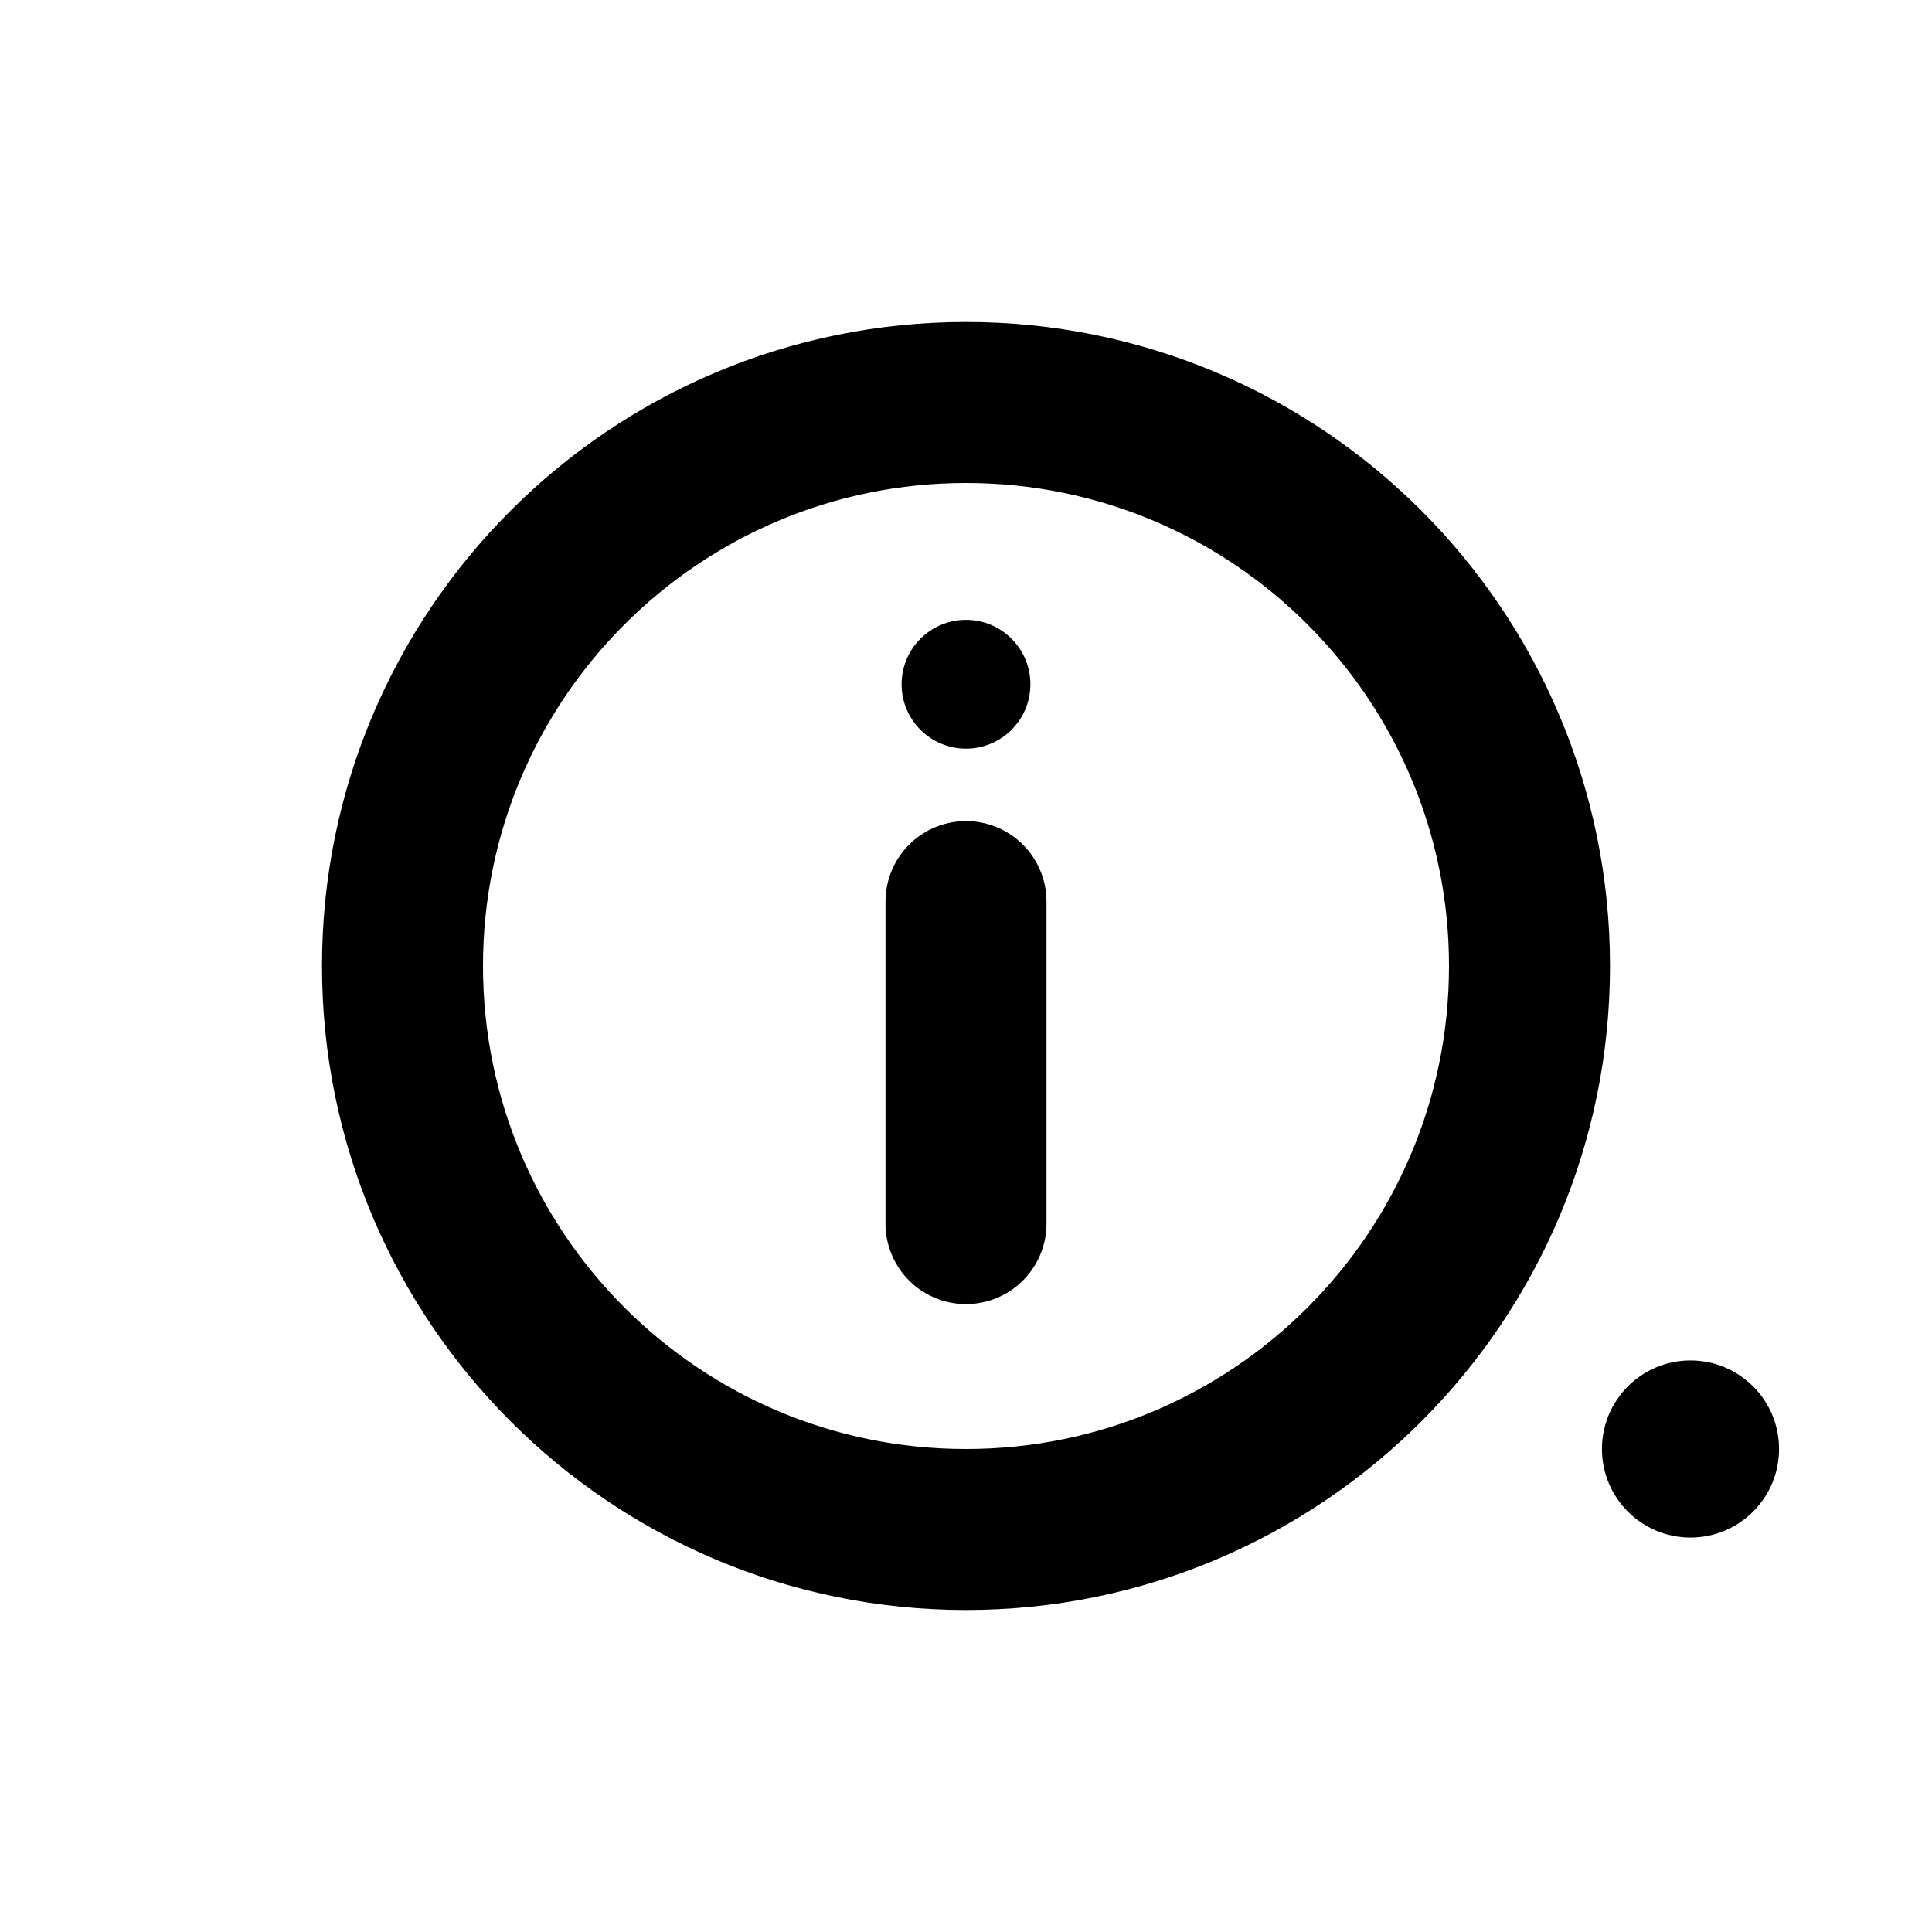
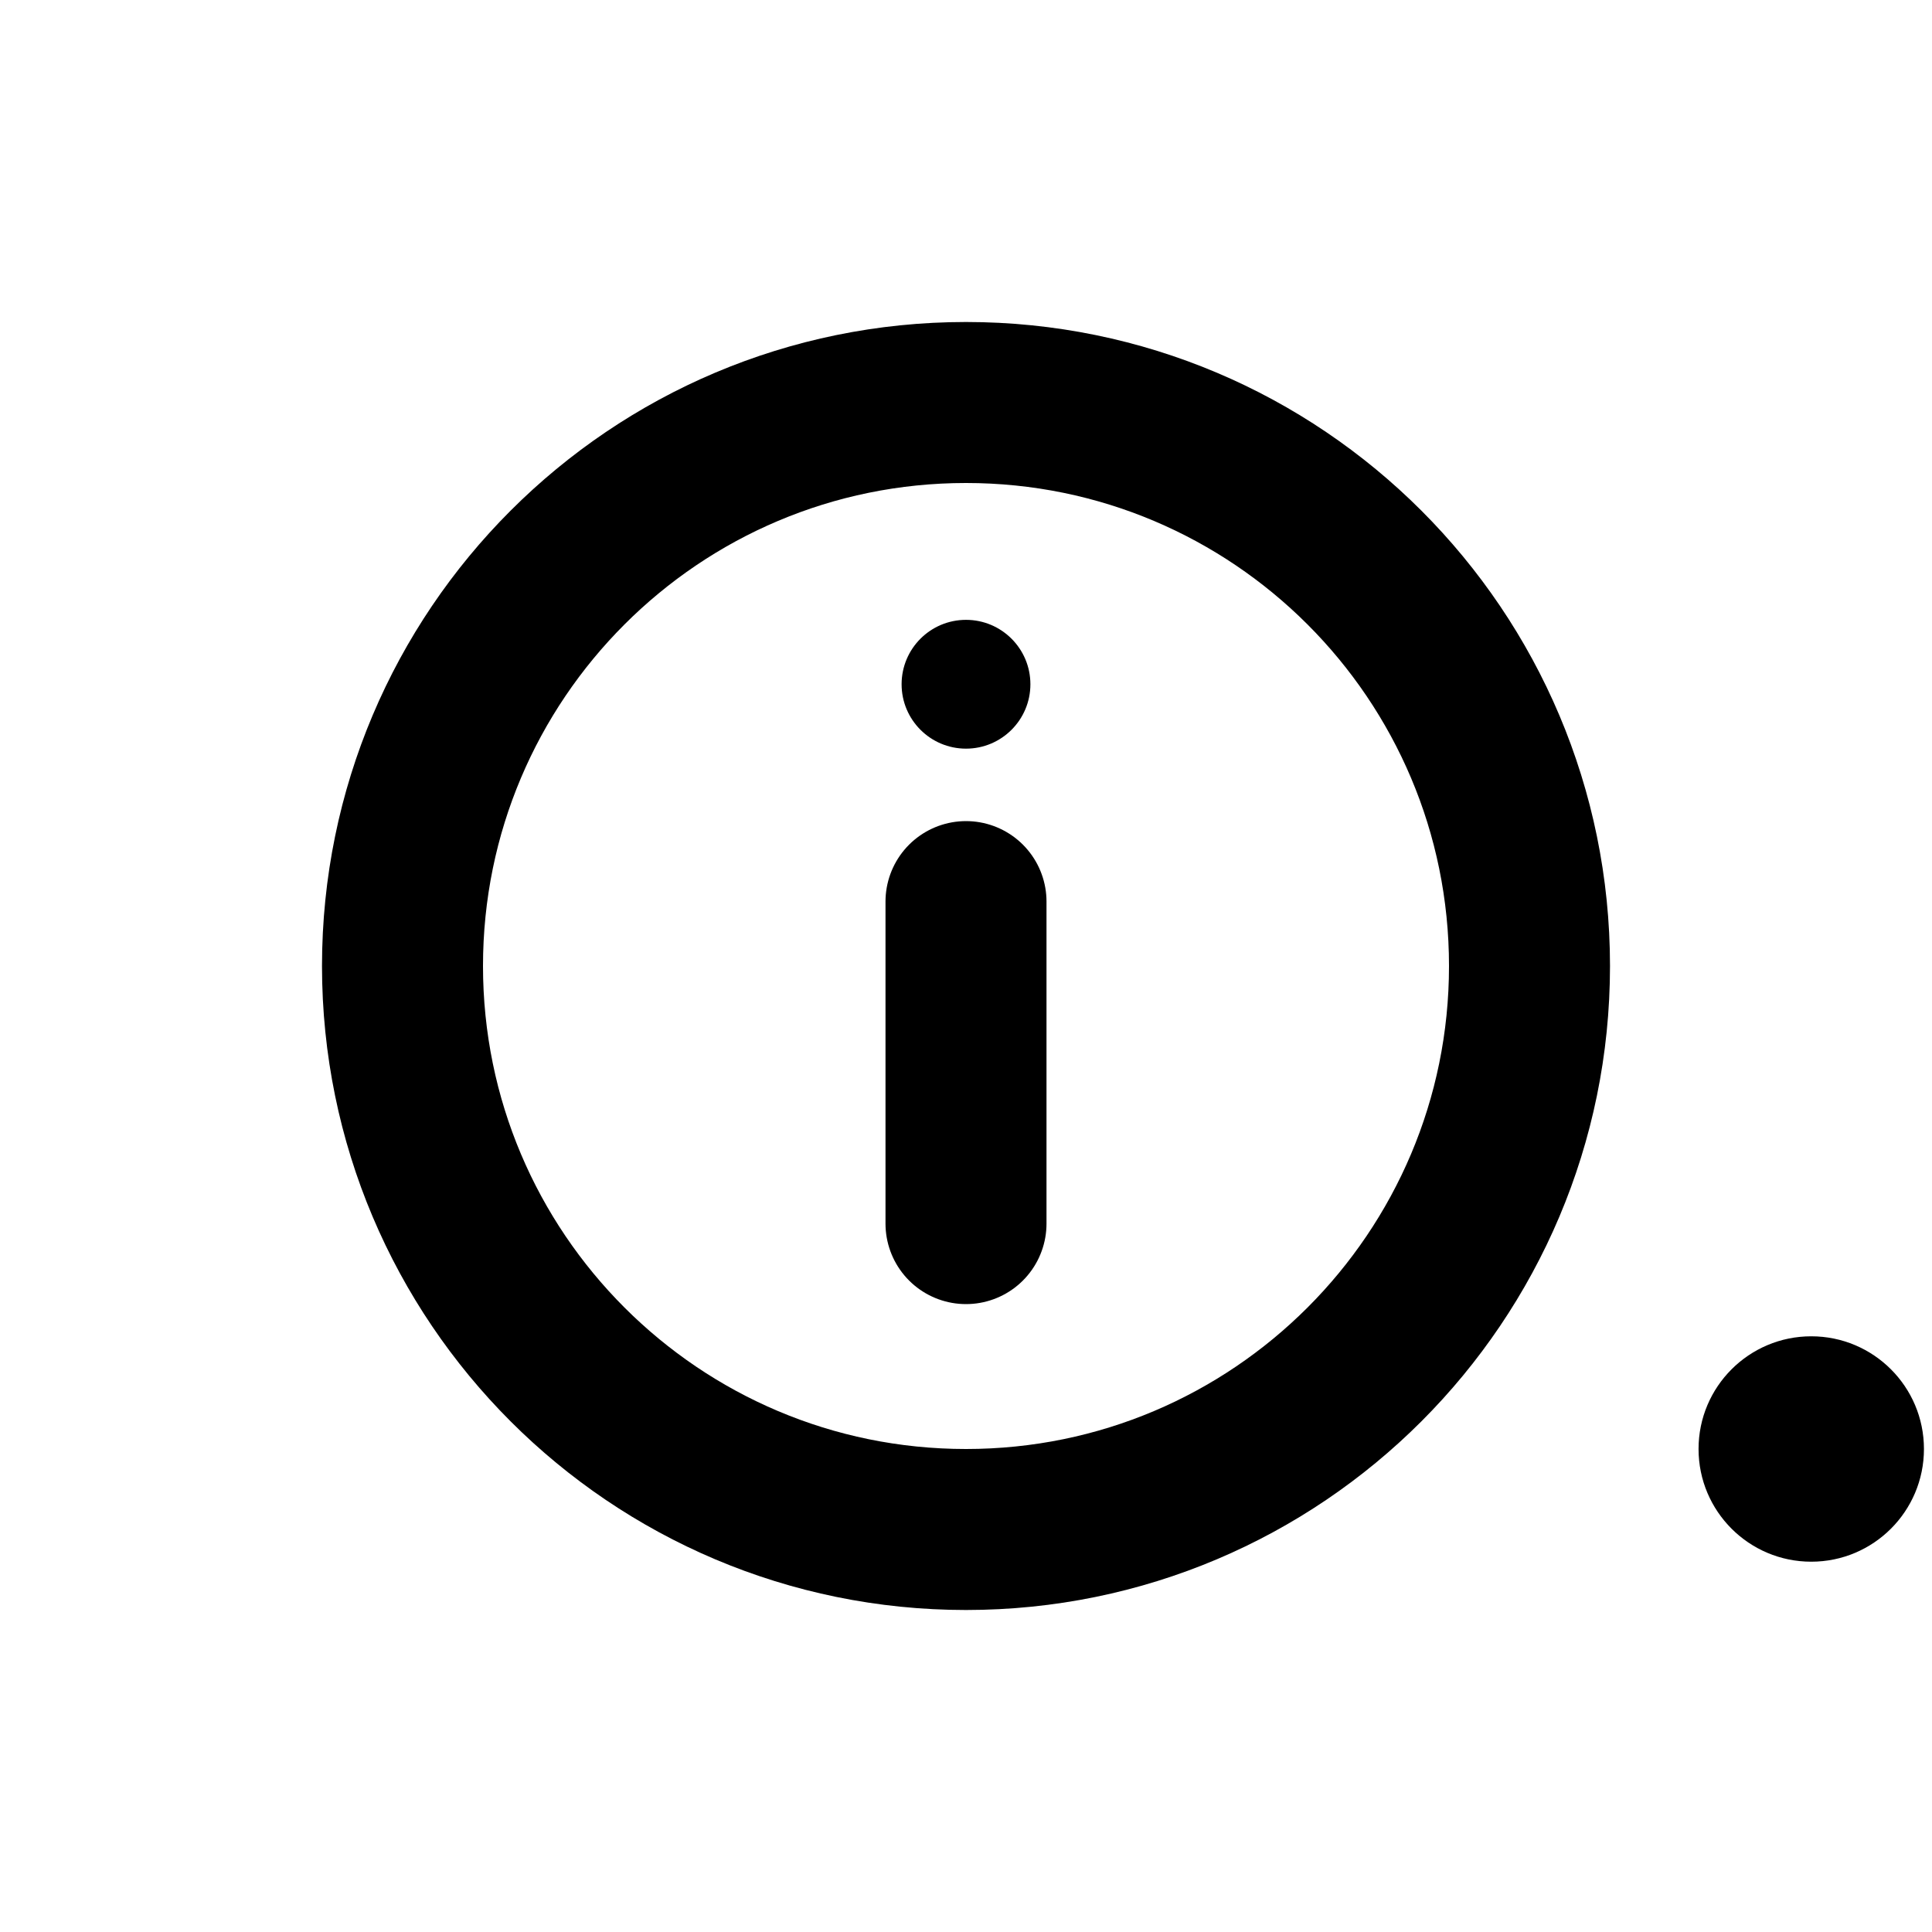
<svg xmlns="http://www.w3.org/2000/svg" viewBox="0 0 24 24" class="nav-icon">
  <circle cx="12" cy="12" r="7" fill="none" stroke="currentColor" stroke-width="2" stroke-linecap="round" stroke-linejoin="round" />
-   <circle cx="21" cy="18" r="1.1" fill="currentColor" />
+   <circle cx="22.5" cy="18" r="1.4" fill="currentColor" />
  <circle cx="12" cy="8.5" r="0.8" fill="currentColor" />
  <path d="M12 11.2v4" fill="none" stroke="currentColor" stroke-width="2" stroke-linecap="round" />
</svg>
